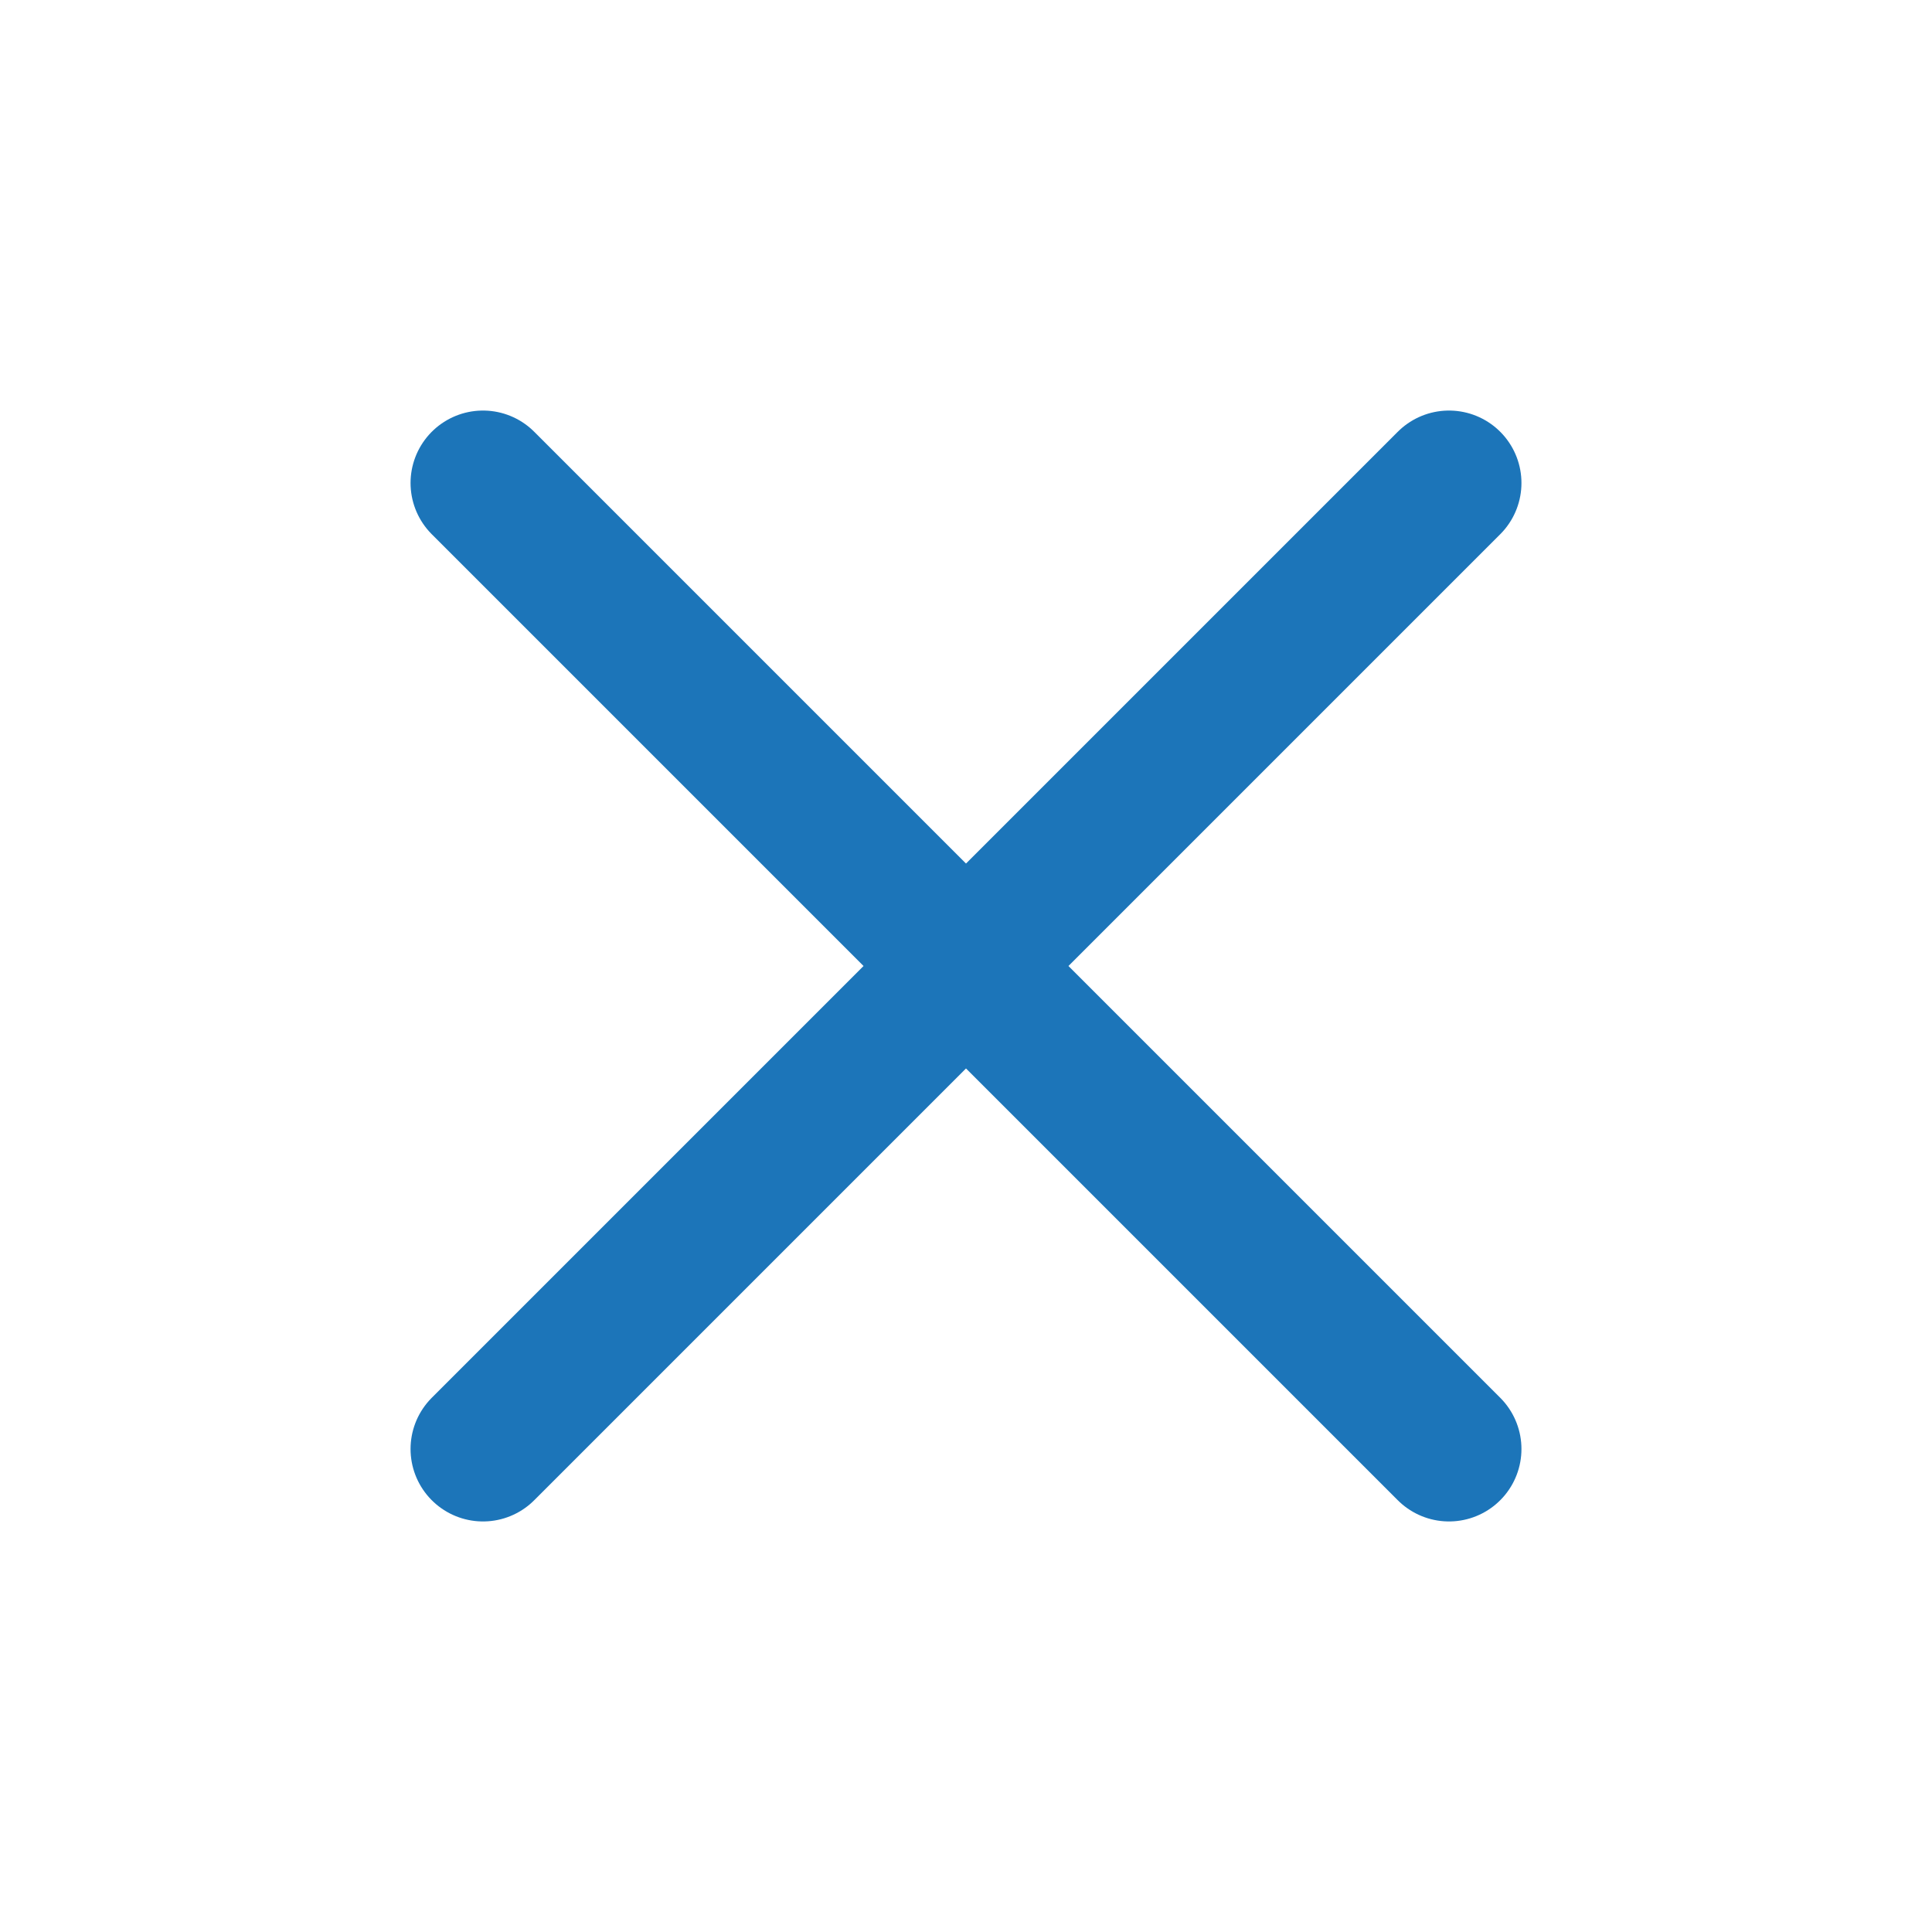
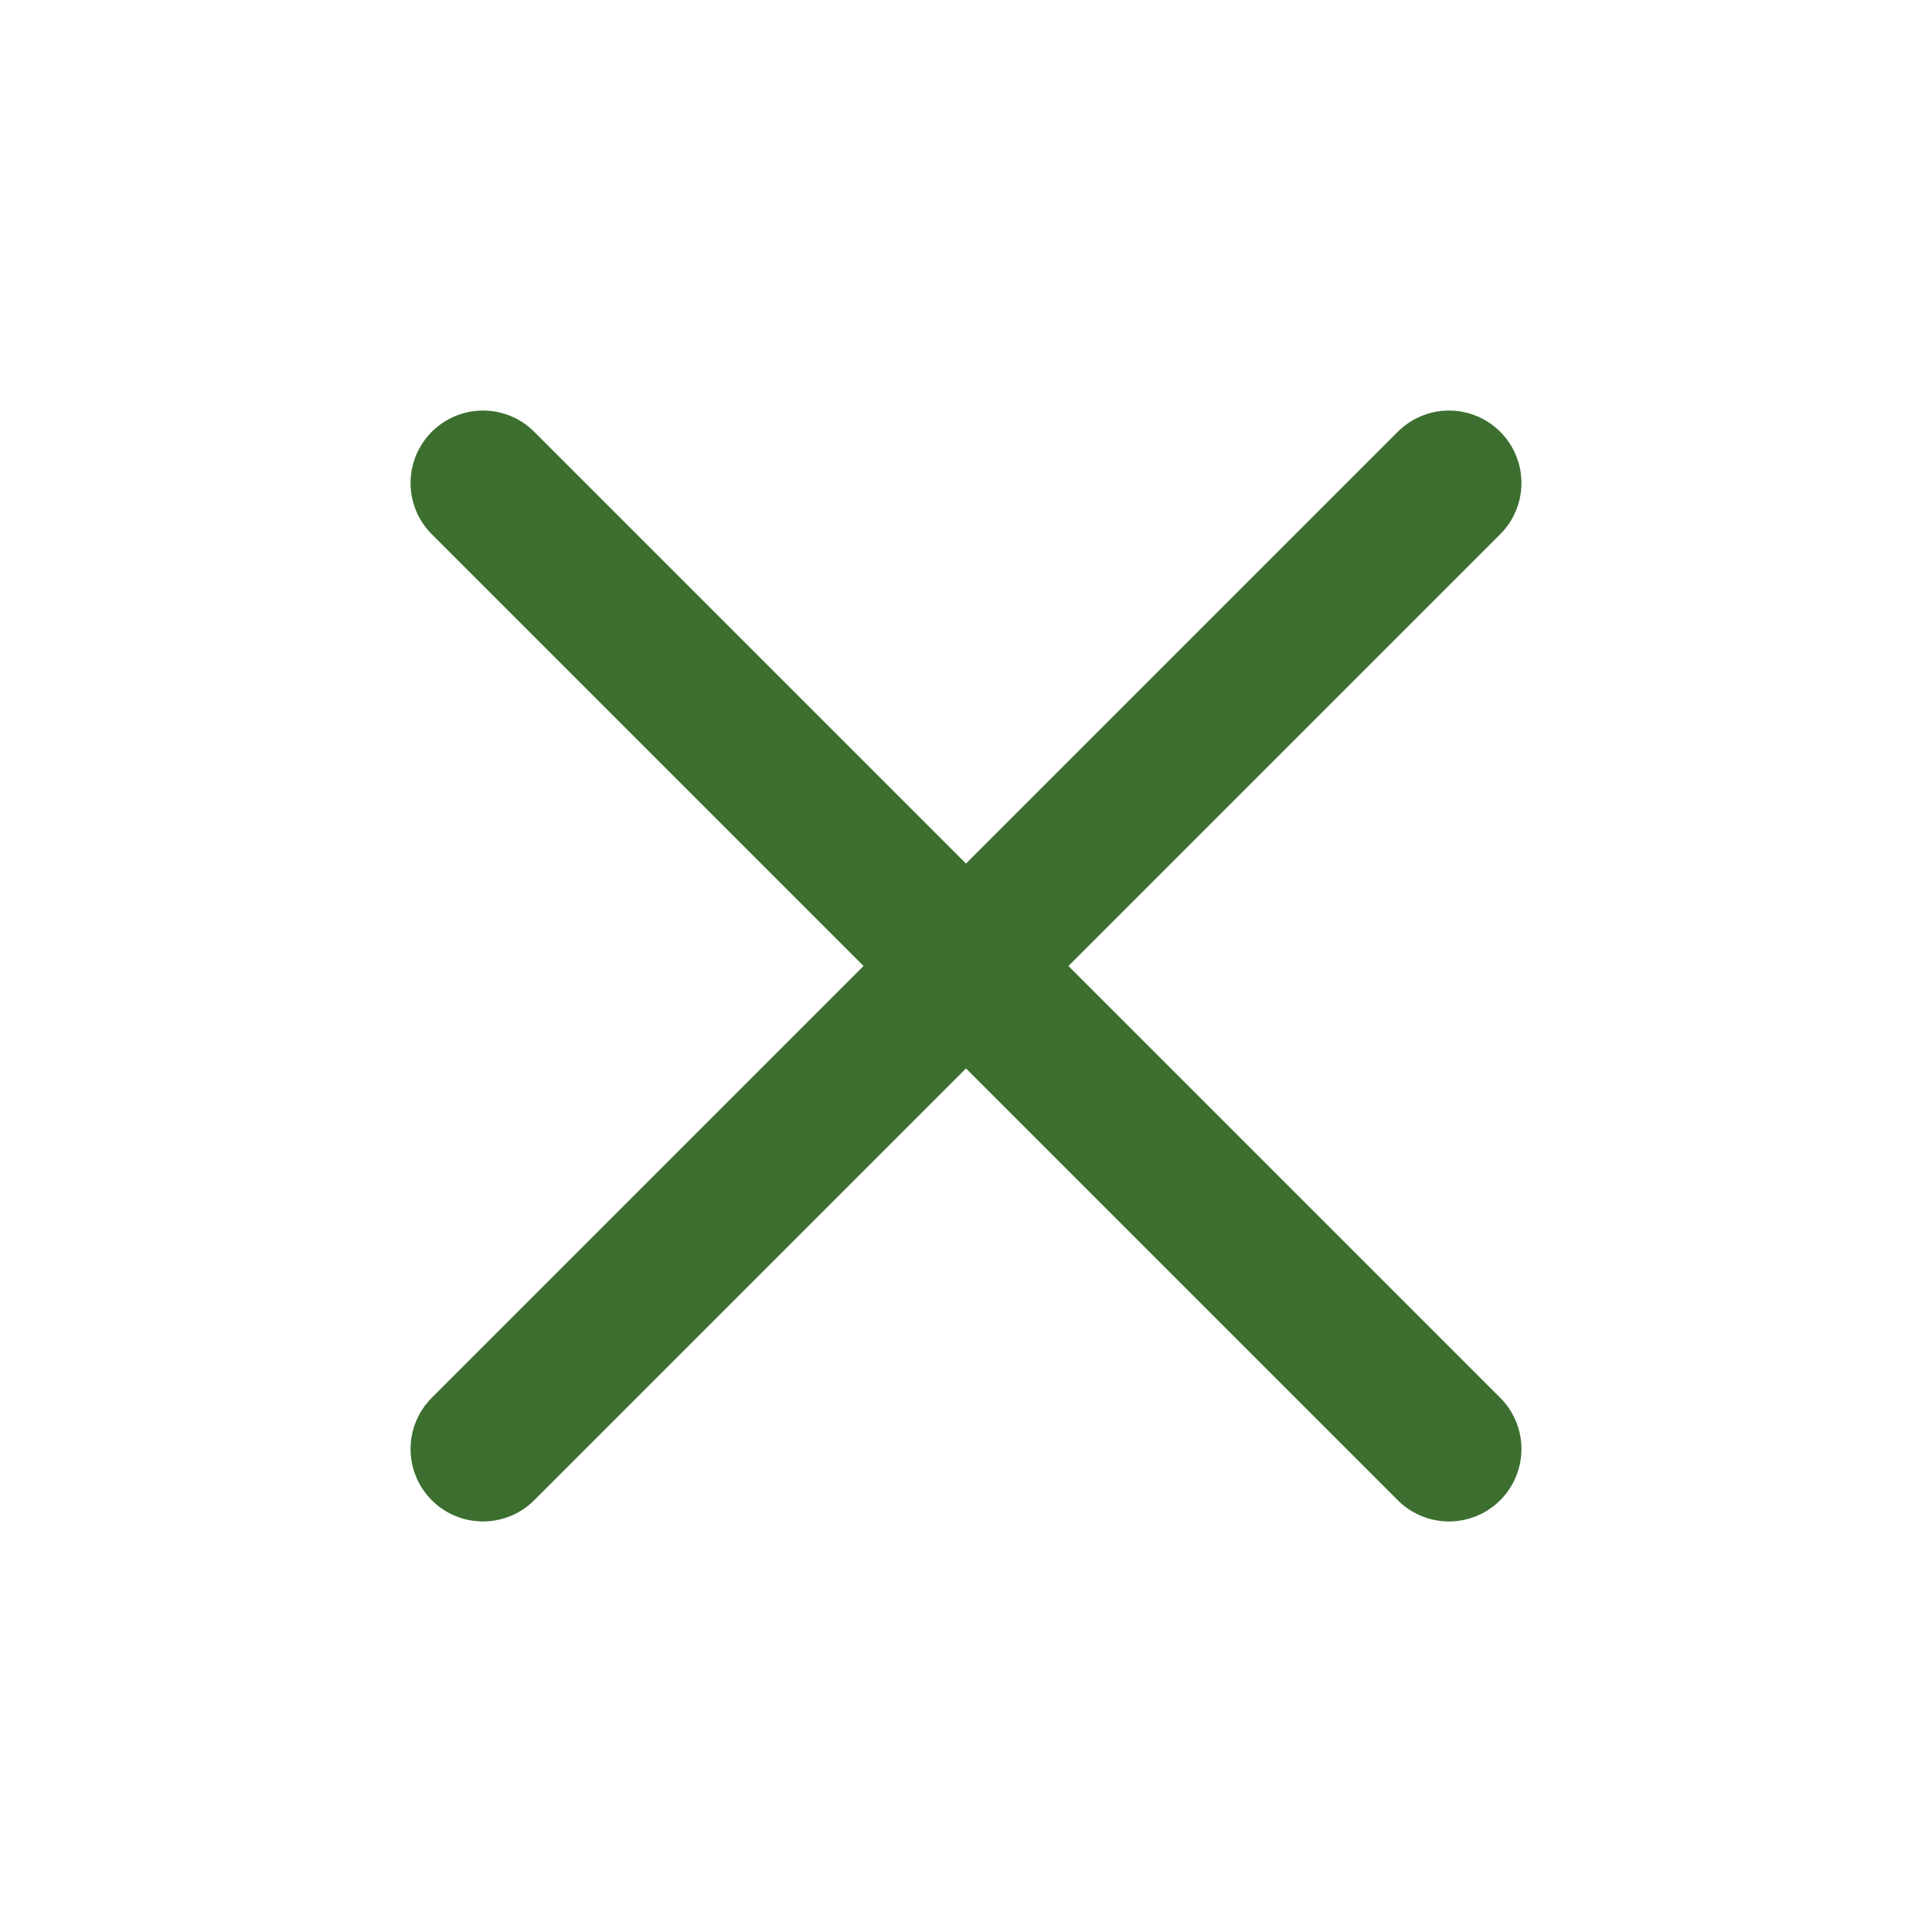
<svg xmlns="http://www.w3.org/2000/svg" width="24" height="24" viewBox="0 0 24 24" fill="none">
-   <path d="M18 6L6 18M6 6L18 18" stroke="#1c75b9" stroke-width="1.8" stroke-linecap="round" stroke-linejoin="round" />
+   <path d="M18 6L6 18M6 6L18 18" stroke="#3C6F2F" stroke-width="1.8" stroke-linecap="round" stroke-linejoin="round" />
</svg>
